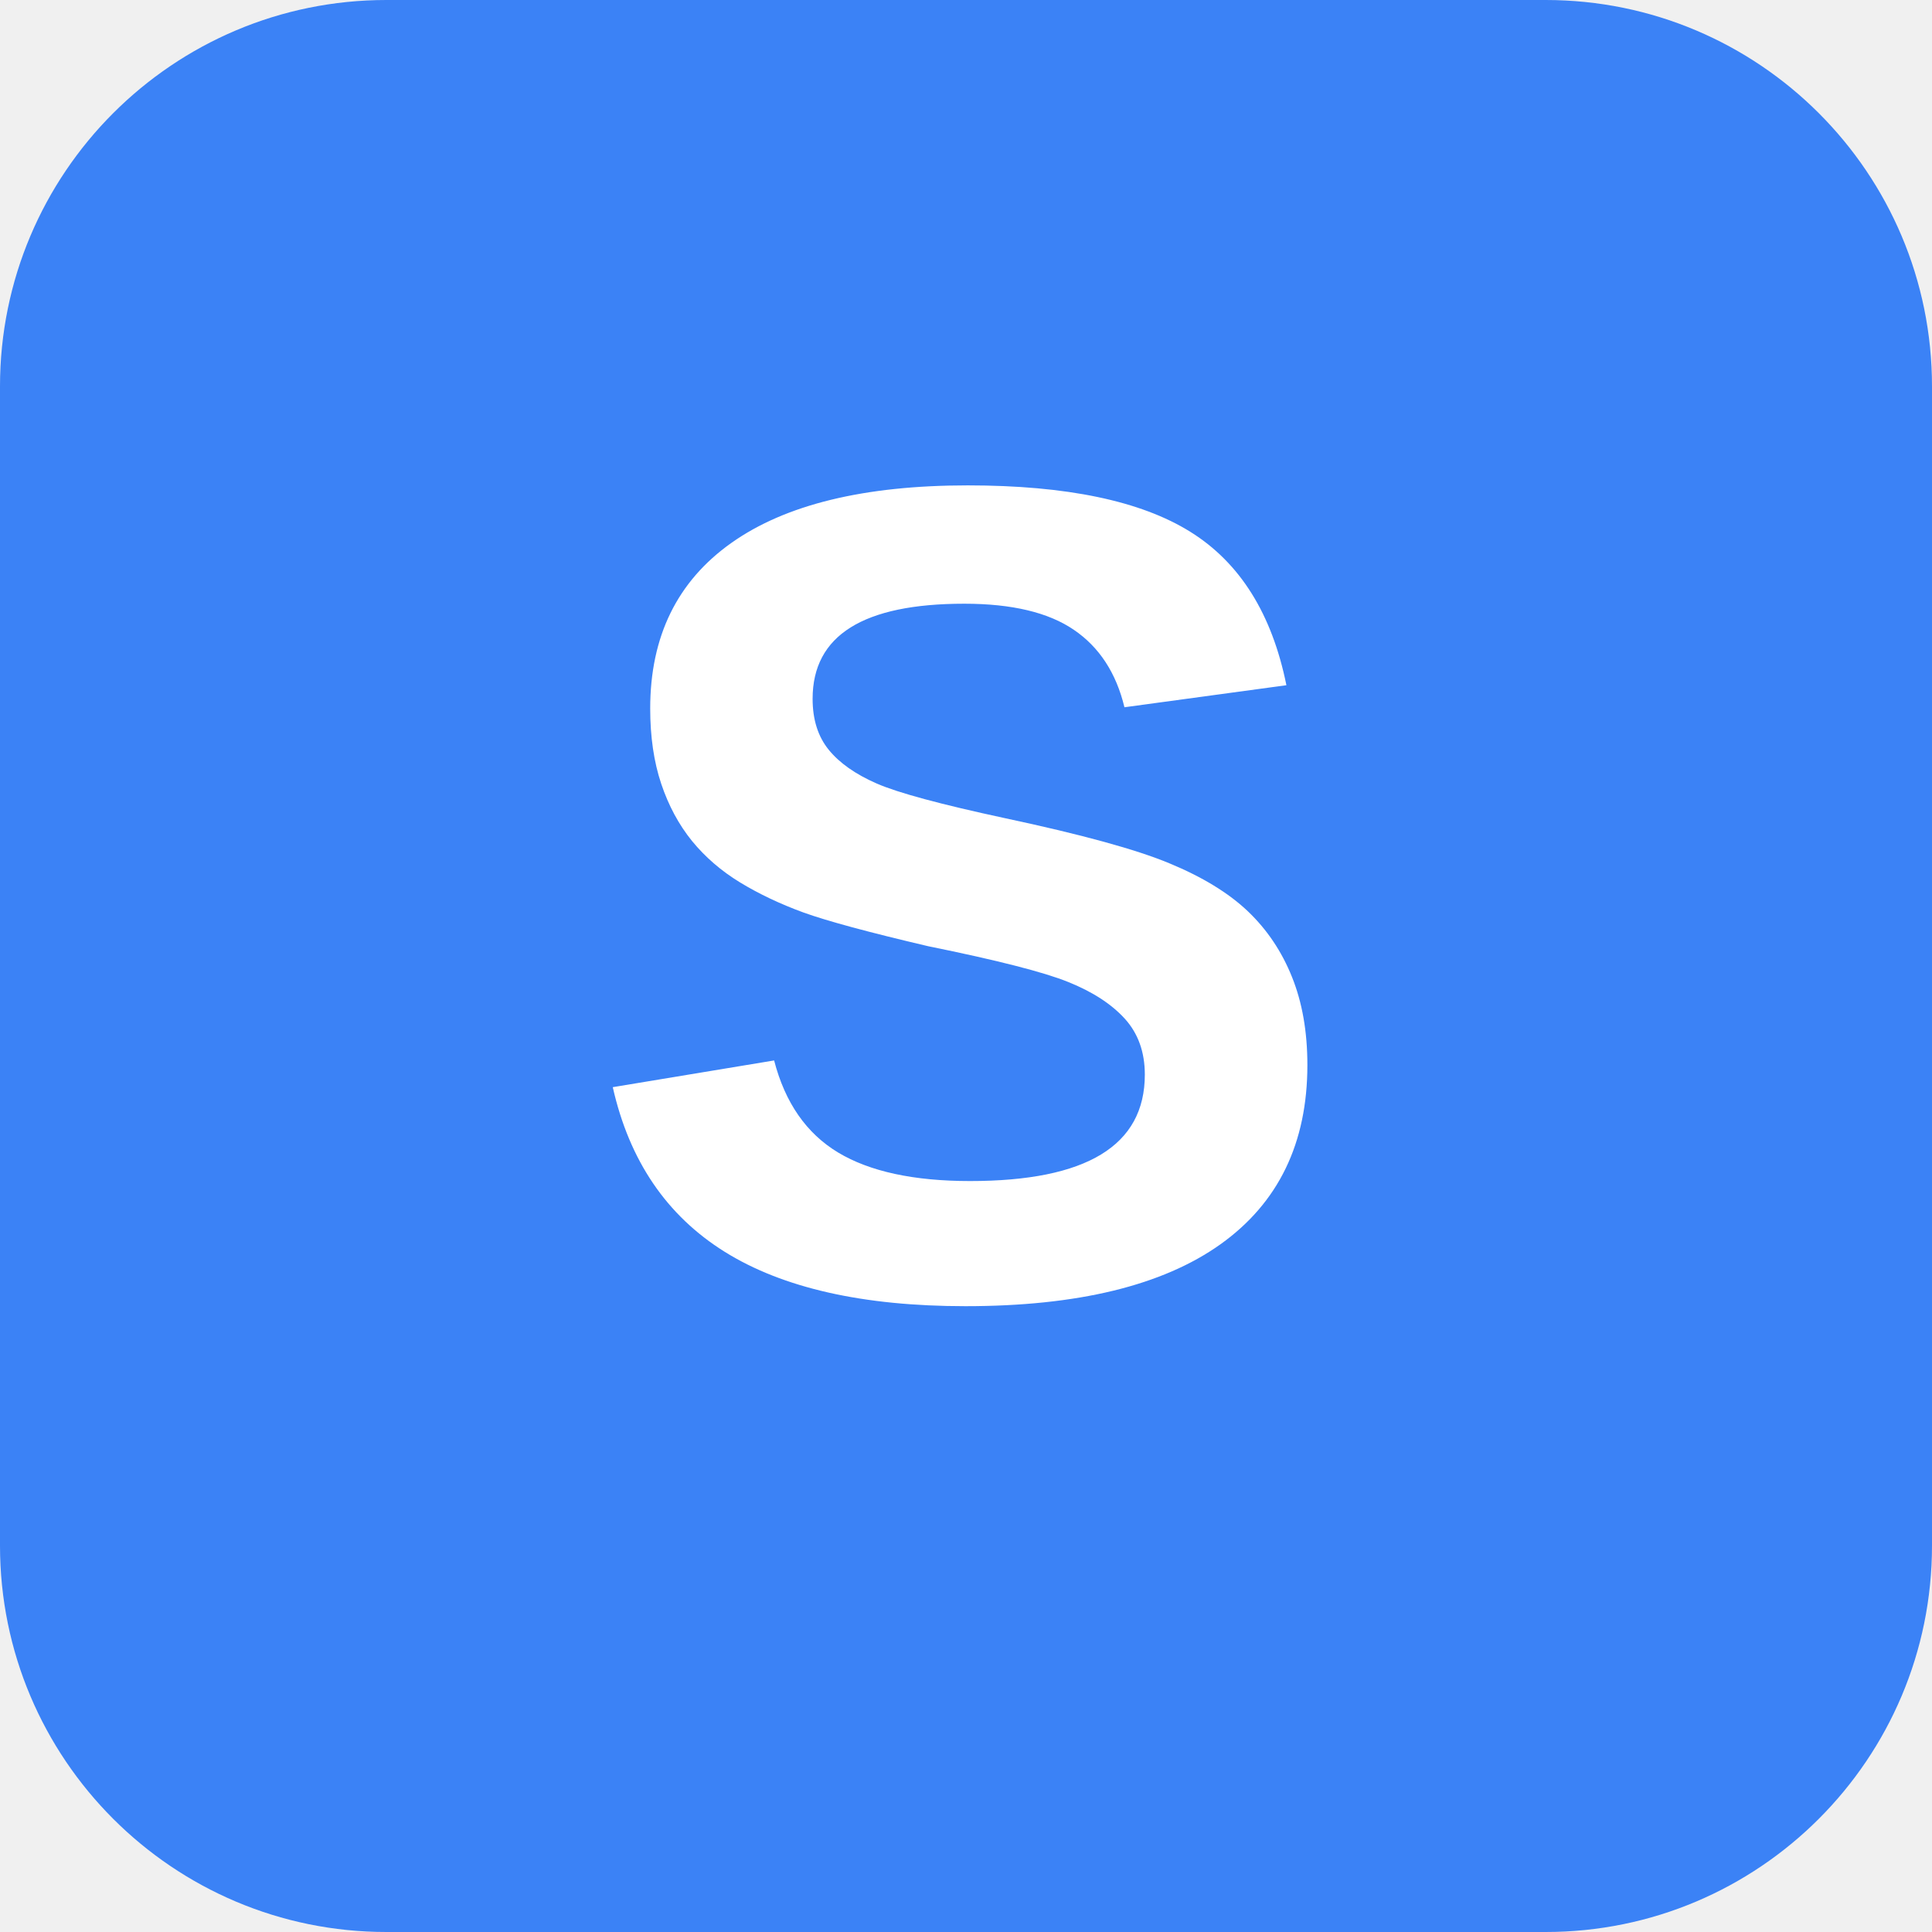
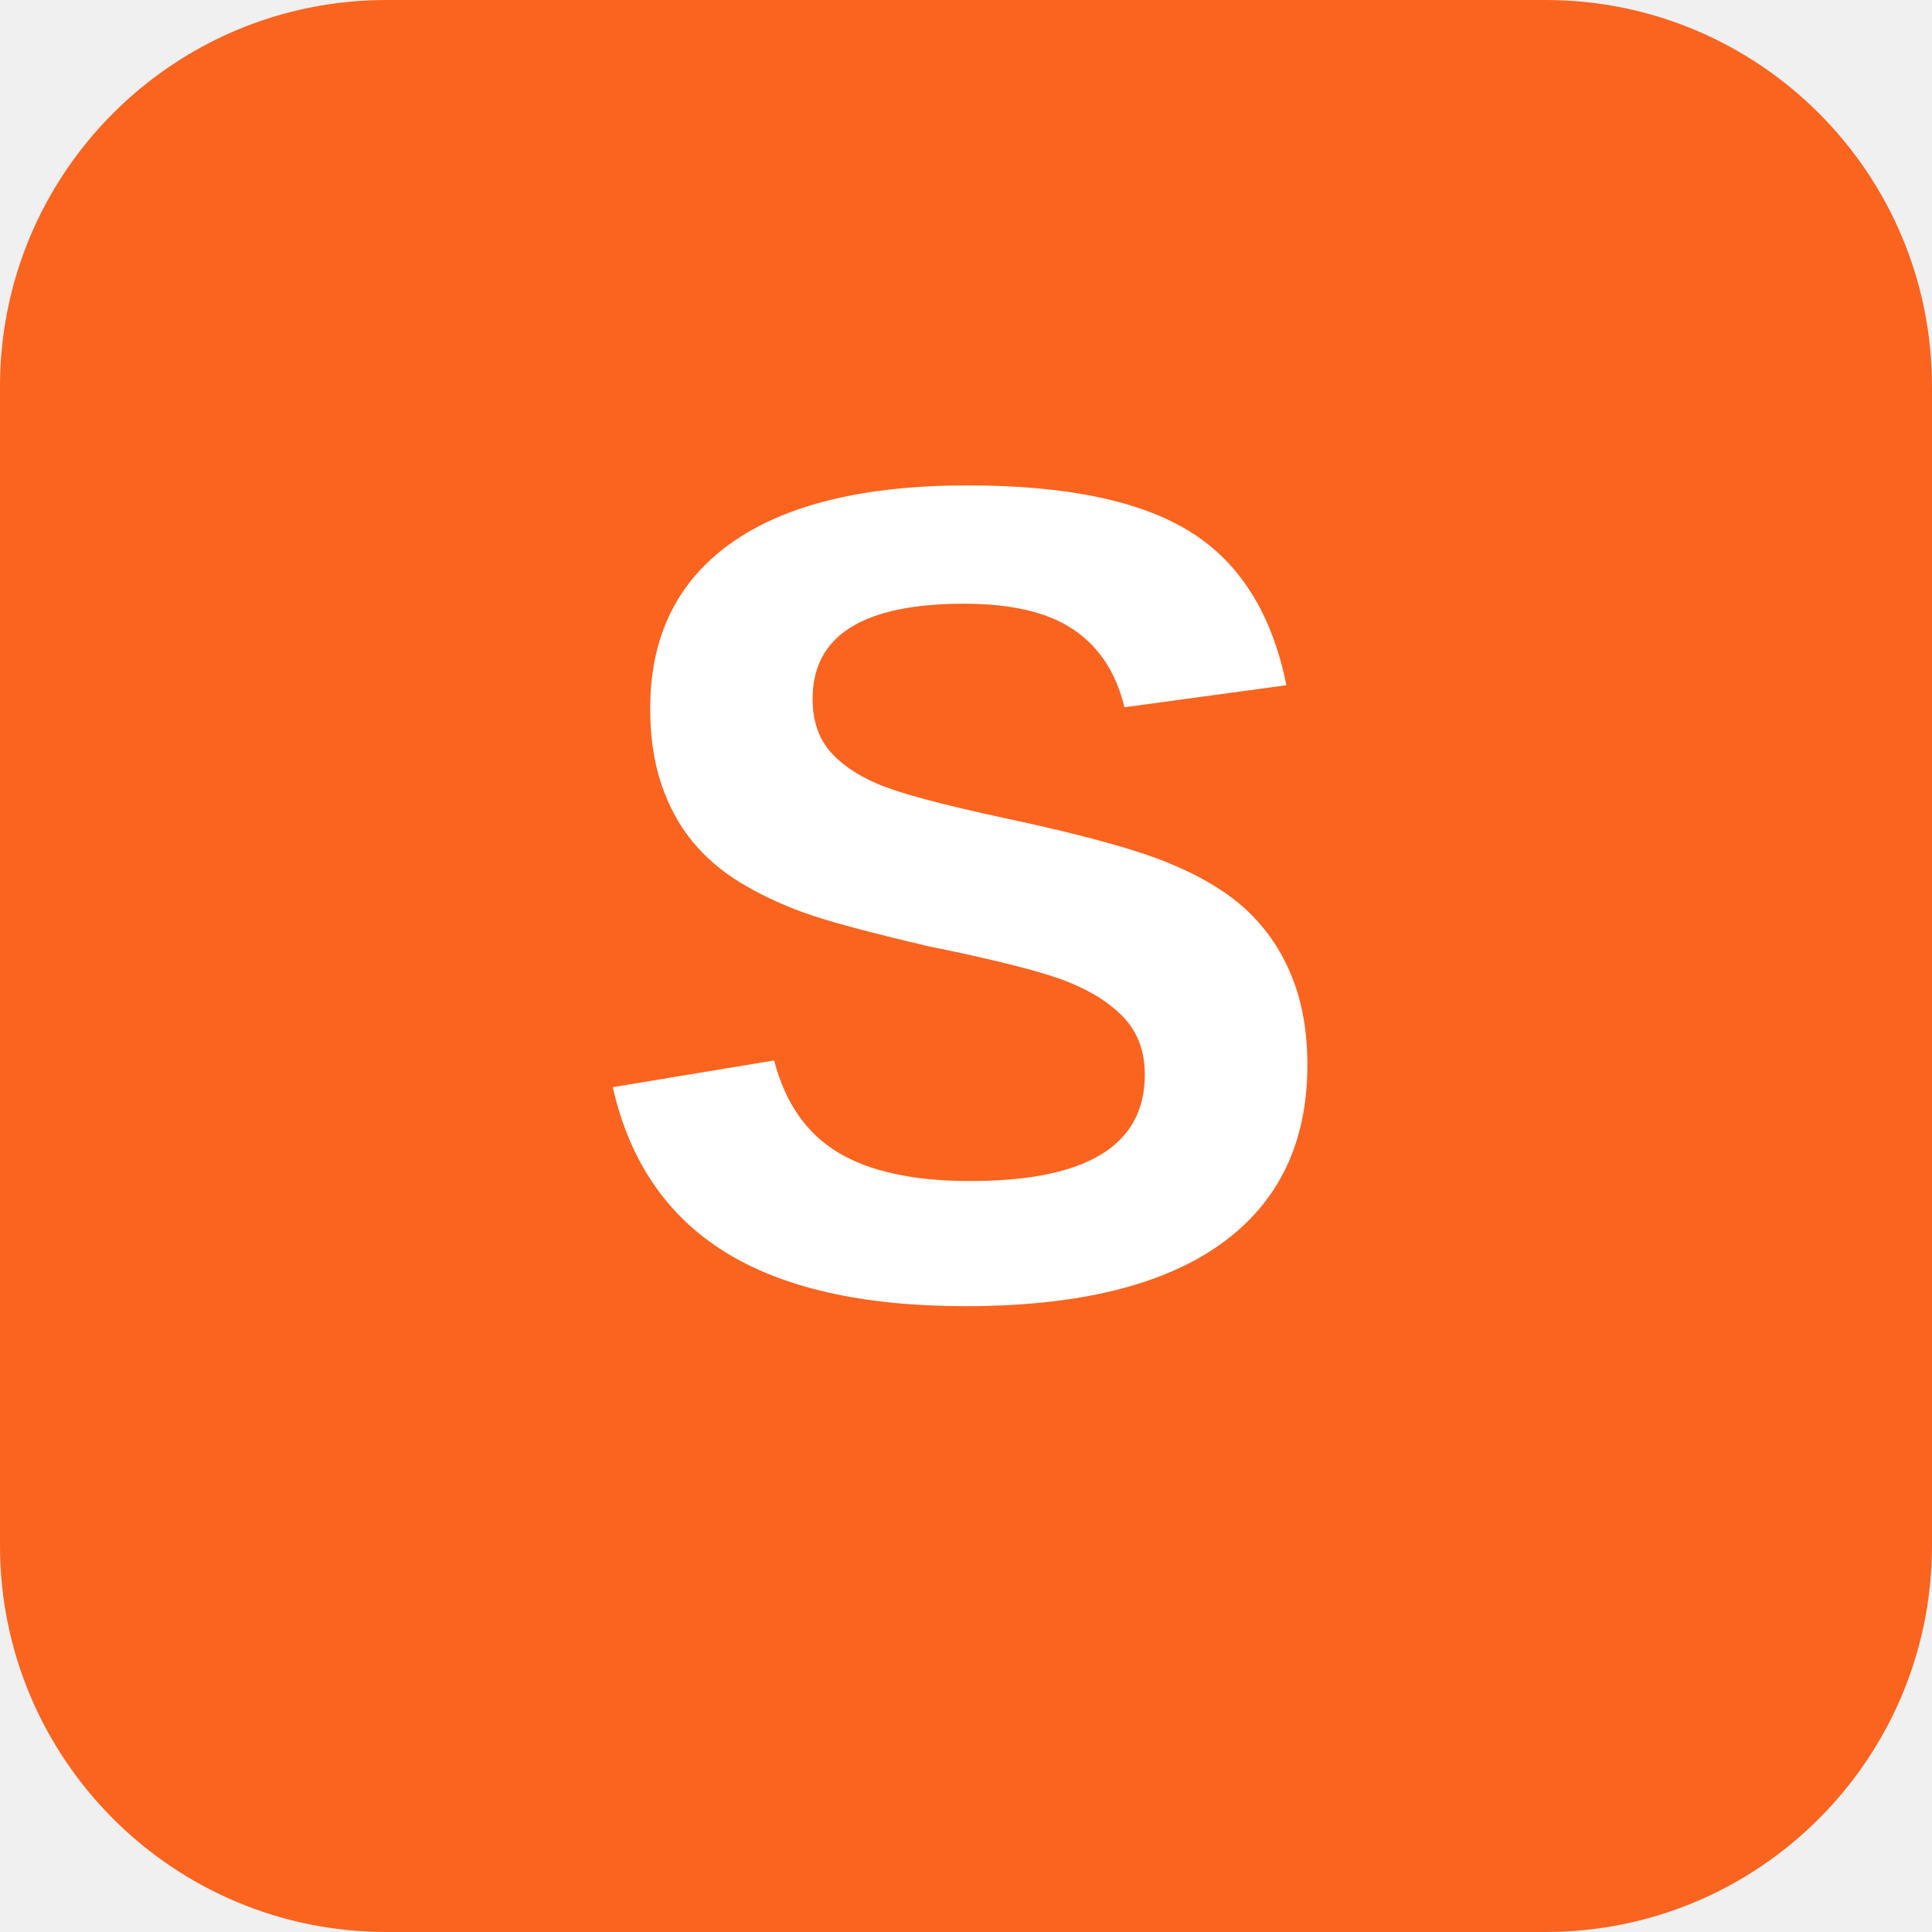
<svg xmlns="http://www.w3.org/2000/svg" viewBox="0 0 200 200">
-   <rect width="200" height="200" fill="#3b82f6" rx="40" />
+   <rect width="200" height="200" fill="#fb641f" rx="40" />
  <text x="50%" y="50%" dominant-baseline="middle" text-anchor="middle" font-size="120" font-weight="bold" fill="white" font-family="Arial, sans-serif">S</text>
</svg>
